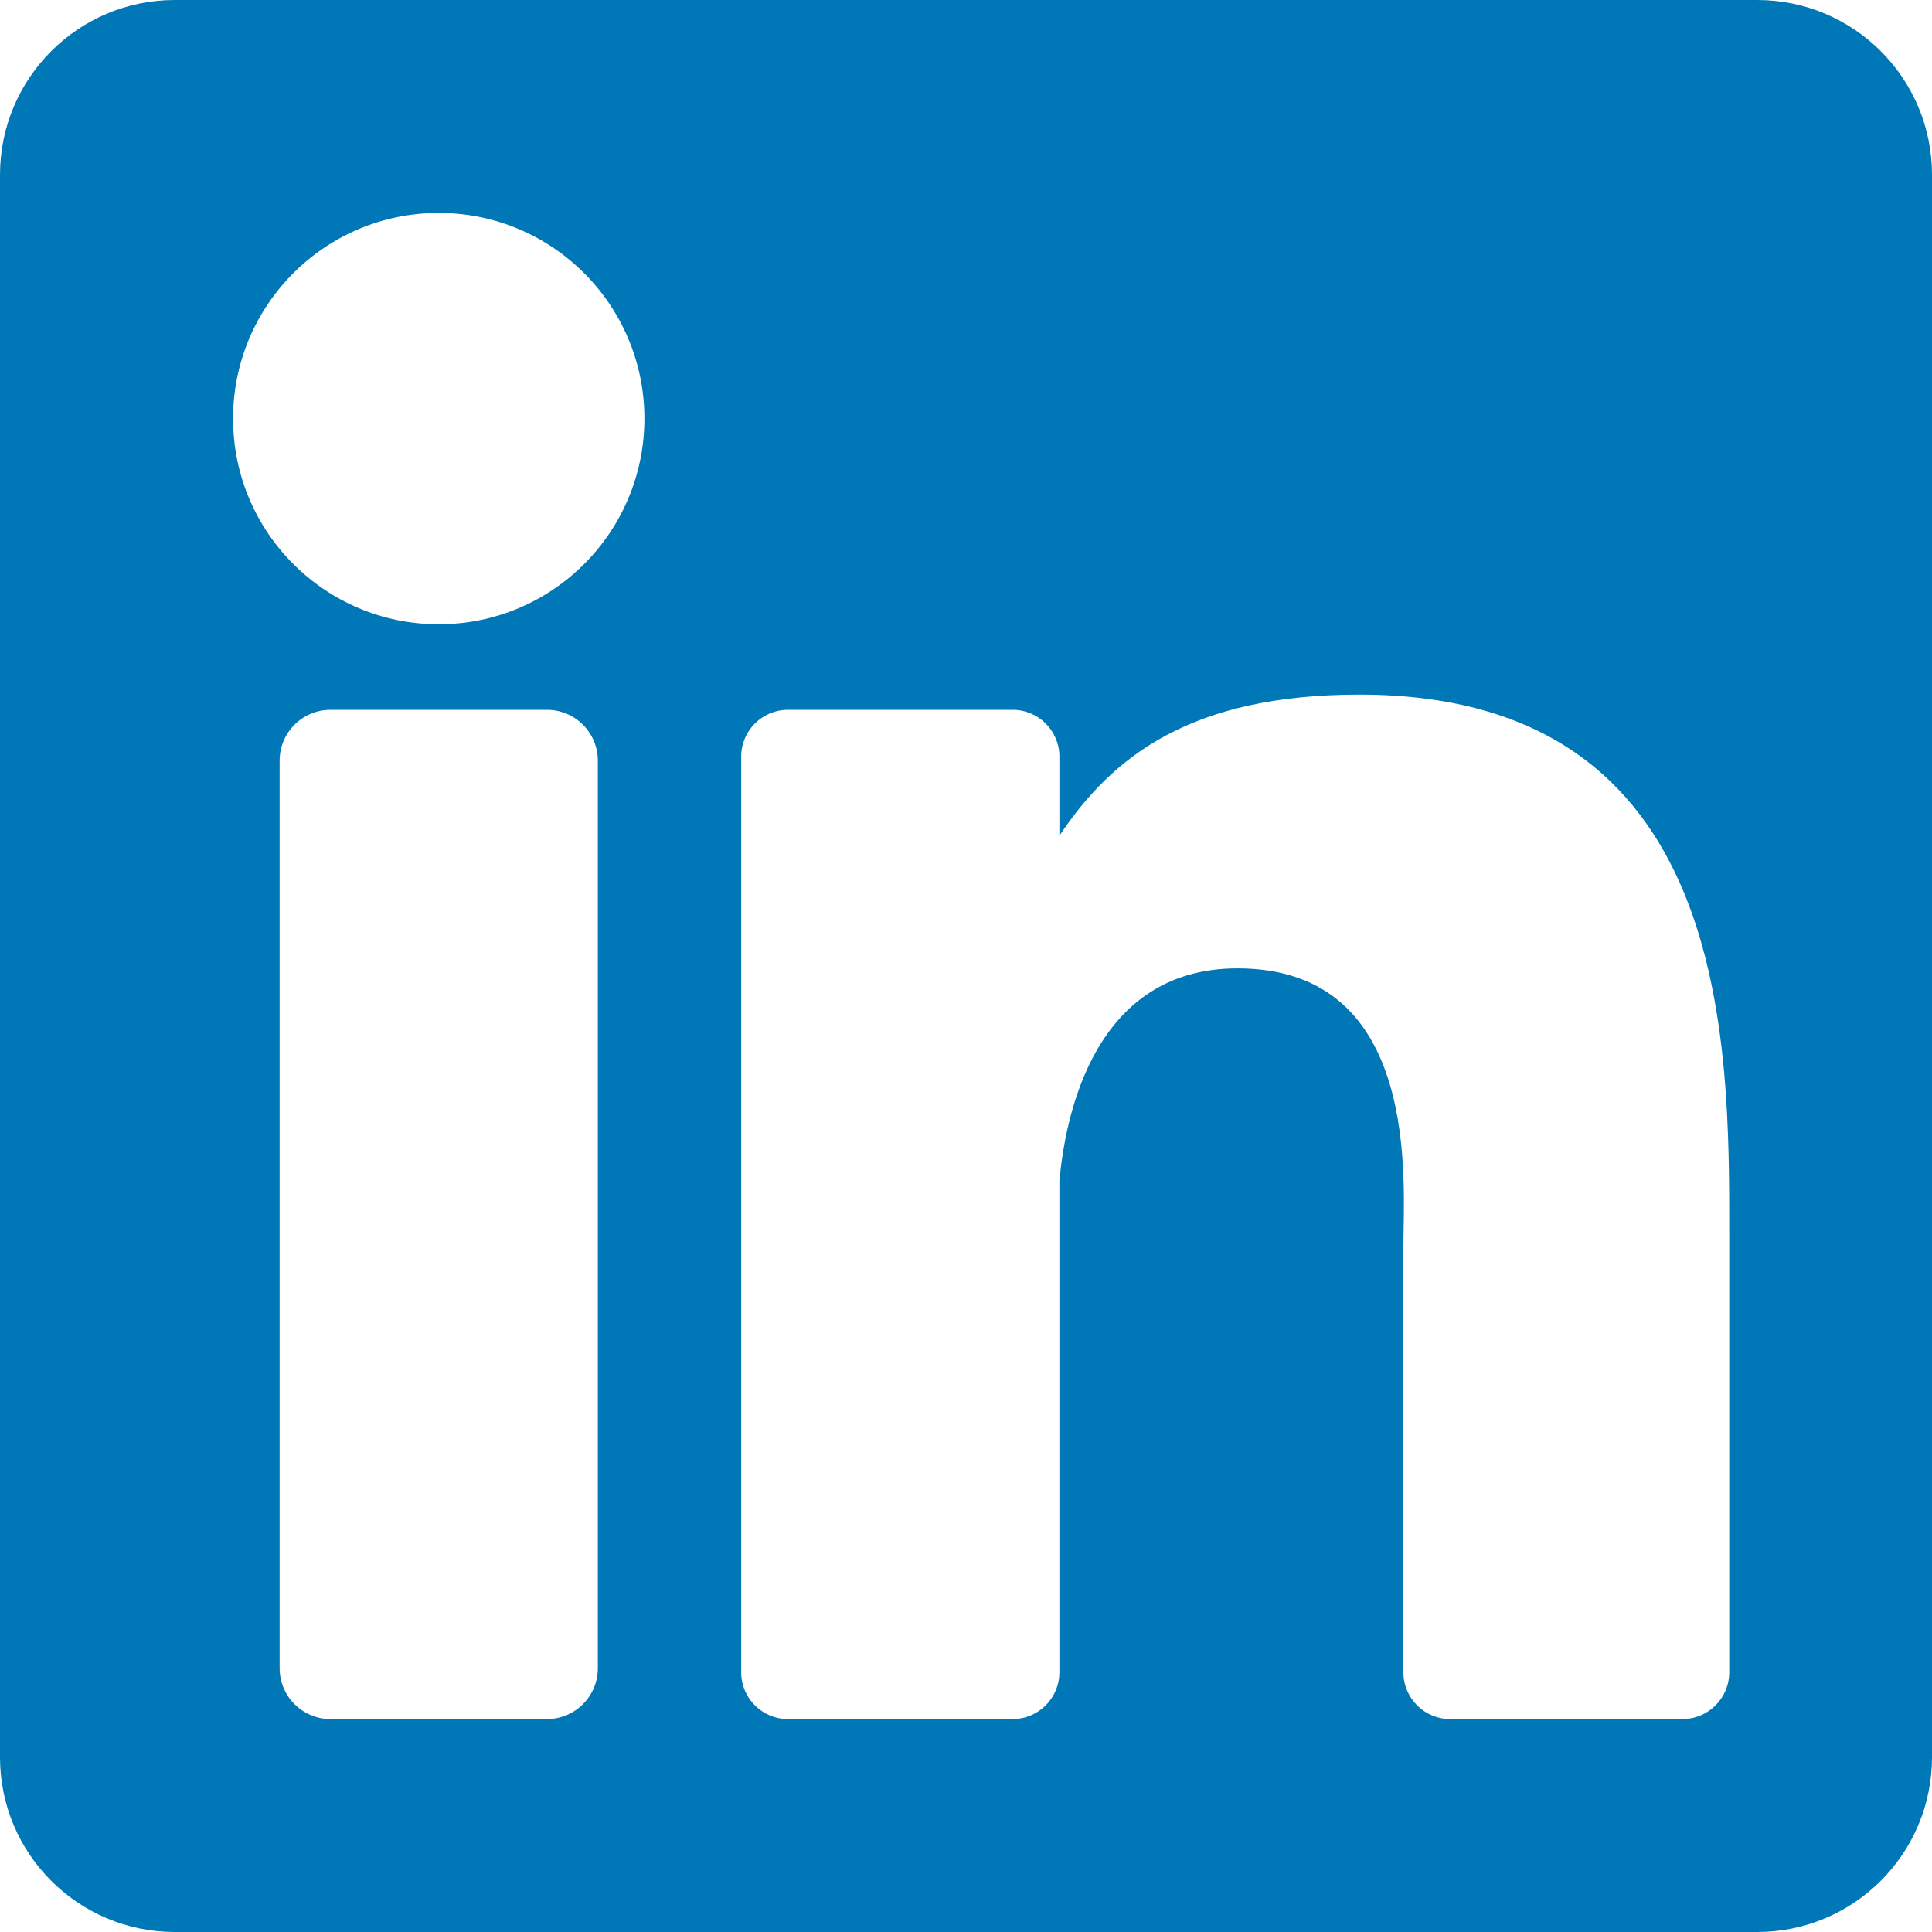
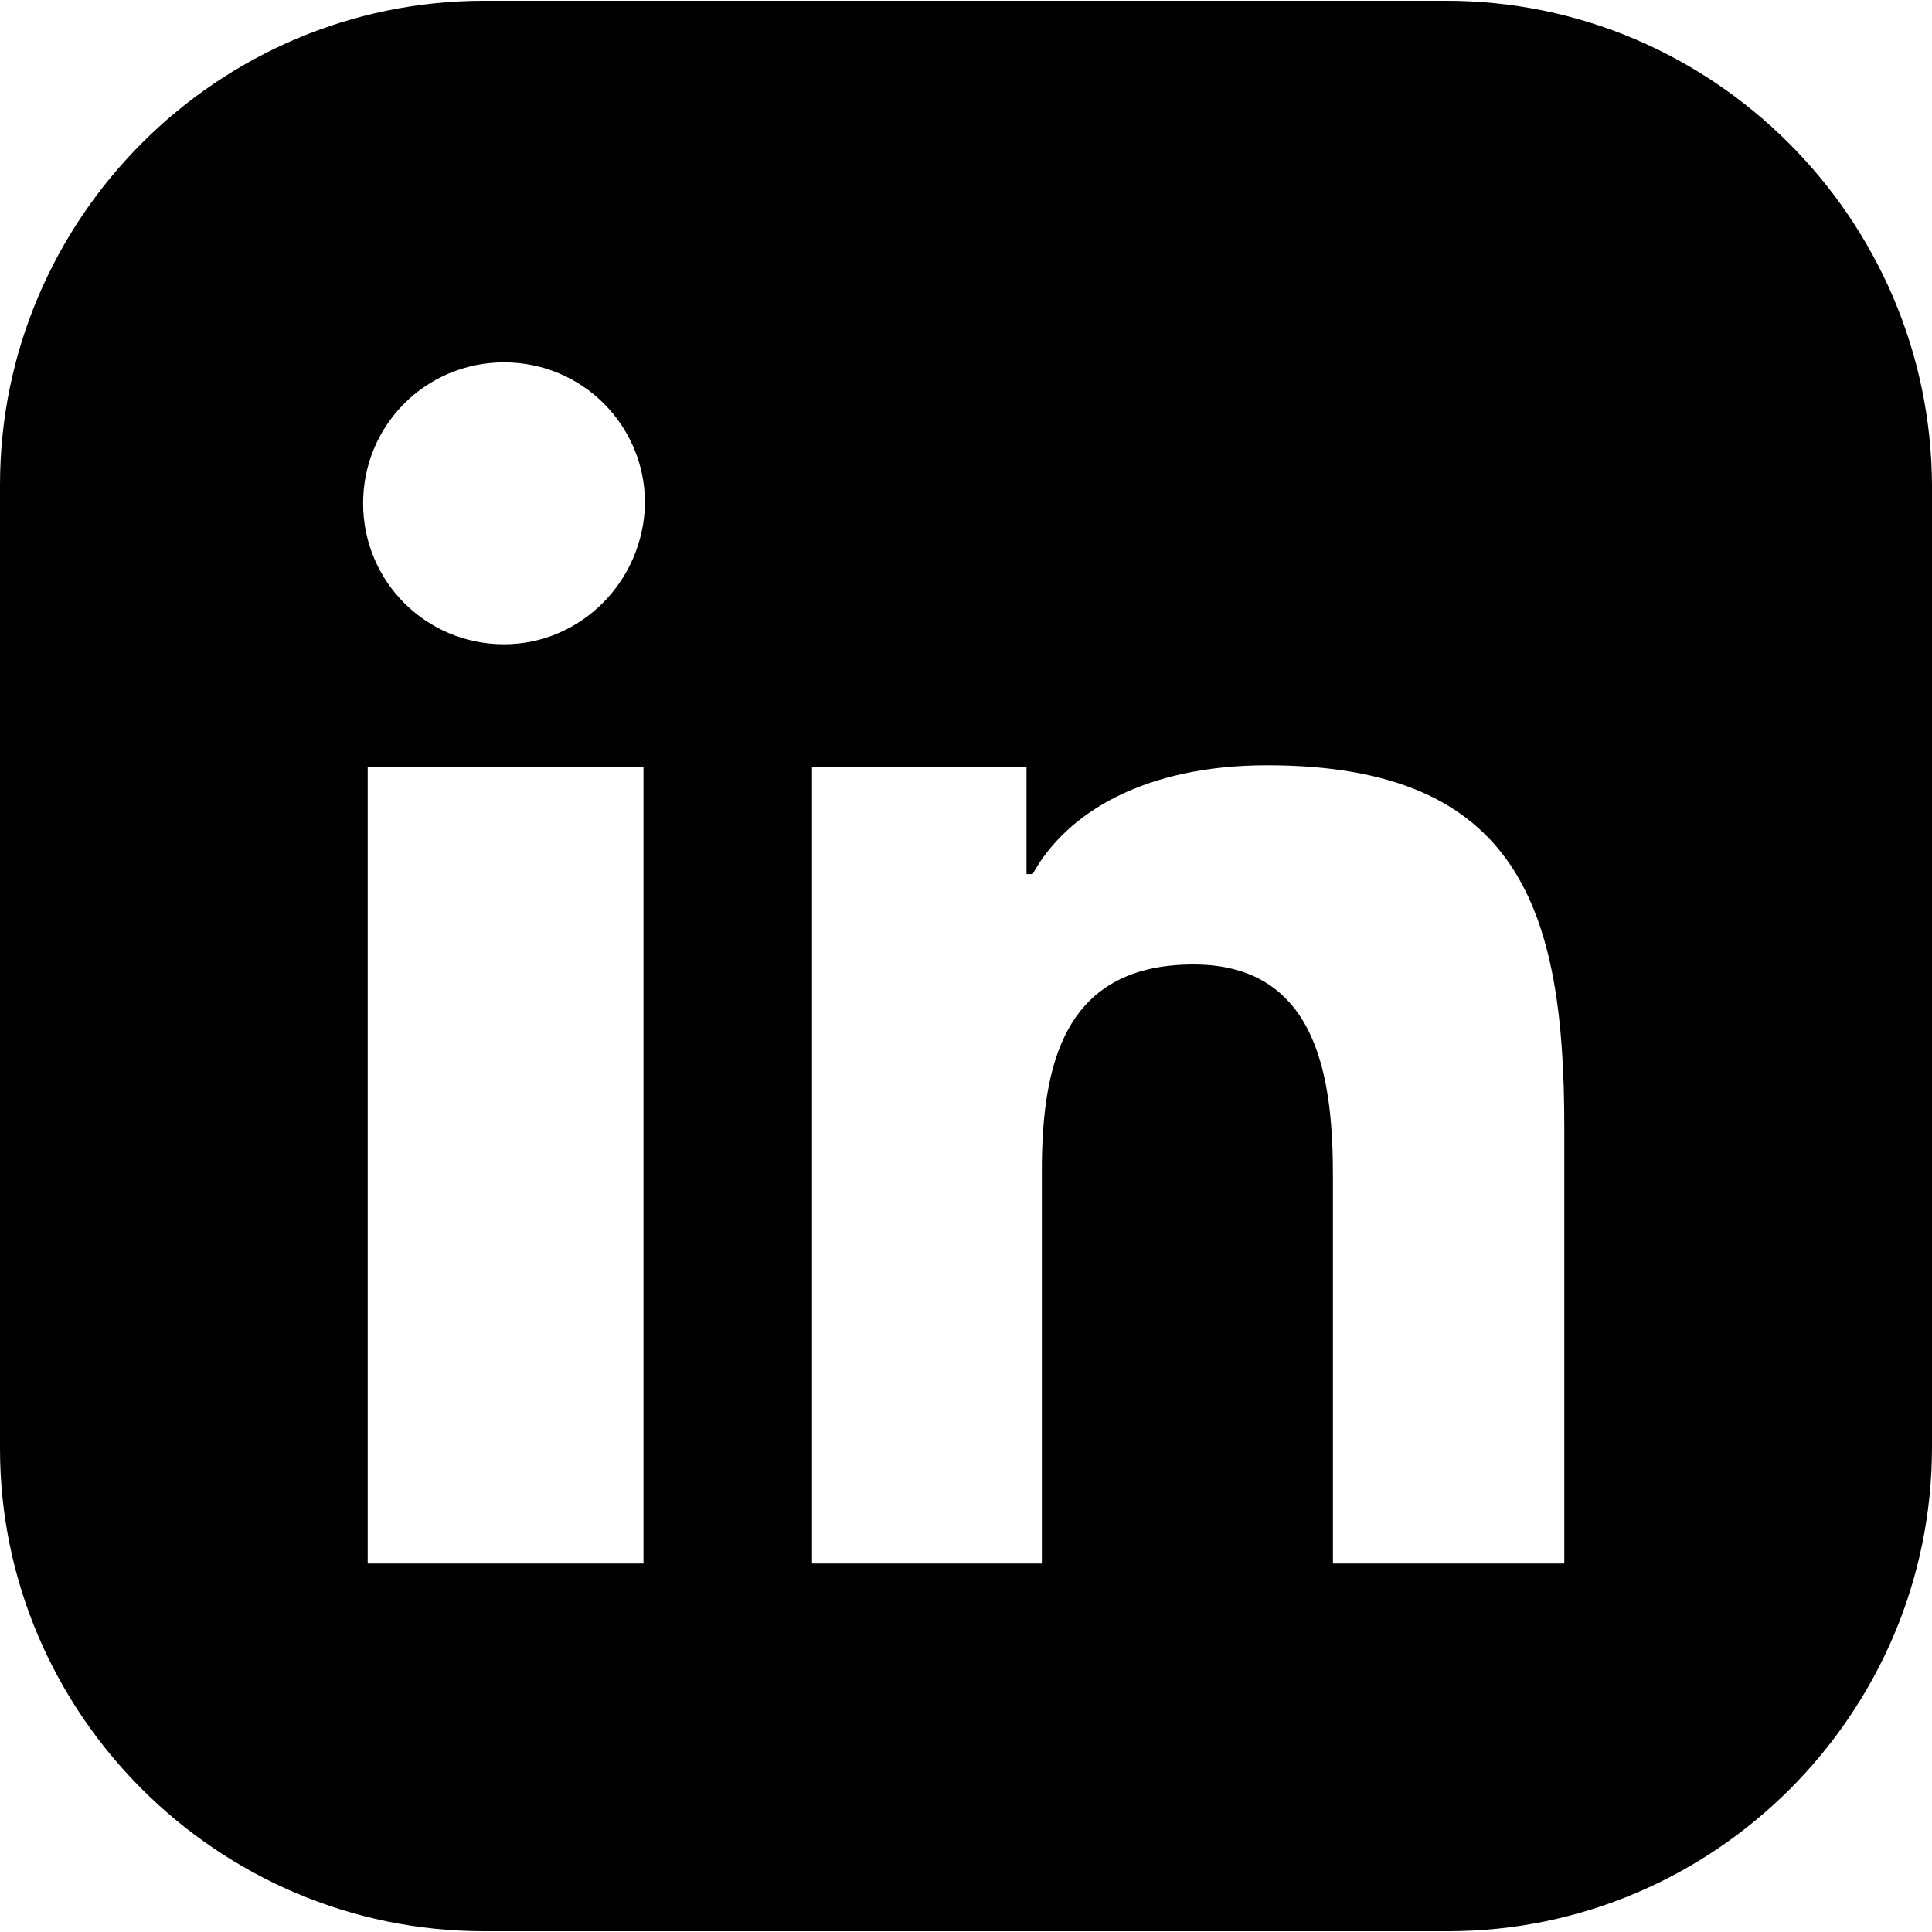
- <svg xmlns="http://www.w3.org/2000/svg" version="1.1" id="Layer_1" x="0px" y="0px" viewBox="0 0 382 382" style="enable-background:new 0 0 382 382;" xml:space="preserve">
-   <path style="fill:#0077B7;" d="M347.445,0H34.555C15.471,0,0,15.471,0,34.555v312.889C0,366.529,15.471,382,34.555,382h312.889  C366.529,382,382,366.529,382,347.444V34.555C382,15.471,366.529,0,347.445,0z M118.207,329.844c0,5.554-4.502,10.056-10.056,10.056  H65.345c-5.554,0-10.056-4.502-10.056-10.056V150.403c0-5.554,4.502-10.056,10.056-10.056h42.806  c5.554,0,10.056,4.502,10.056,10.056V329.844z M86.748,123.432c-22.459,0-40.666-18.207-40.666-40.666S64.289,42.1,86.748,42.1  s40.666,18.207,40.666,40.666S109.208,123.432,86.748,123.432z M341.91,330.654c0,5.106-4.14,9.246-9.246,9.246H286.73  c-5.106,0-9.246-4.14-9.246-9.246v-84.168c0-12.556,3.683-55.021-32.813-55.021c-28.309,0-34.051,29.066-35.204,42.11v97.079  c0,5.106-4.139,9.246-9.246,9.246h-44.426c-5.106,0-9.246-4.14-9.246-9.246V149.593c0-5.106,4.14-9.246,9.246-9.246h44.426  c5.106,0,9.246,4.14,9.246,9.246v15.655c10.497-15.753,26.097-27.912,59.312-27.912c73.552,0,73.131,68.716,73.131,106.472  L341.91,330.654L341.91,330.654z" />
+ <svg xmlns="http://www.w3.org/2000/svg" version="1.1" id="Layer_1" x="0px" y="0px" viewBox="0 0 504.4 504.4" style="enable-background:new 0 0 504.4 504.4;" xml:space="preserve">
+   <g>
+     <g>
+       <path d="M377.6,0.2H126.4C56.8,0.2,0,57,0,126.6v251.6c0,69.2,56.8,126,126.4,126H378c69.6,0,126.4-56.8,126.4-126.4V126.6    C504,57,447.2,0.2,377.6,0.2z M168,408.2H96v-208h72V408.2z M131.6,168.2c-20.4,0-36.8-16.4-36.8-36.8c0-20.4,16.4-36.8,36.8-36.8    c20.4,0,36.8,16.4,36.8,36.8C168,151.8,151.6,168.2,131.6,168.2z M408.4,408.2H408h-60V307.4c0-24.4-3.2-55.6-36.4-55.6    c-34,0-39.6,26.4-39.6,54v102.4h-60v-208h56v28h1.6c8.8-16,29.2-28.4,61.2-28.4c66,0,77.6,38,77.6,94.4V408.2z" />
+     </g>
+   </g>
  <g>
</g>
  <g>
</g>
  <g>
</g>
  <g>
</g>
  <g>
</g>
  <g>
</g>
  <g>
</g>
  <g>
</g>
  <g>
</g>
  <g>
</g>
  <g>
</g>
  <g>
</g>
  <g>
</g>
  <g>
</g>
  <g>
</g>
</svg>
